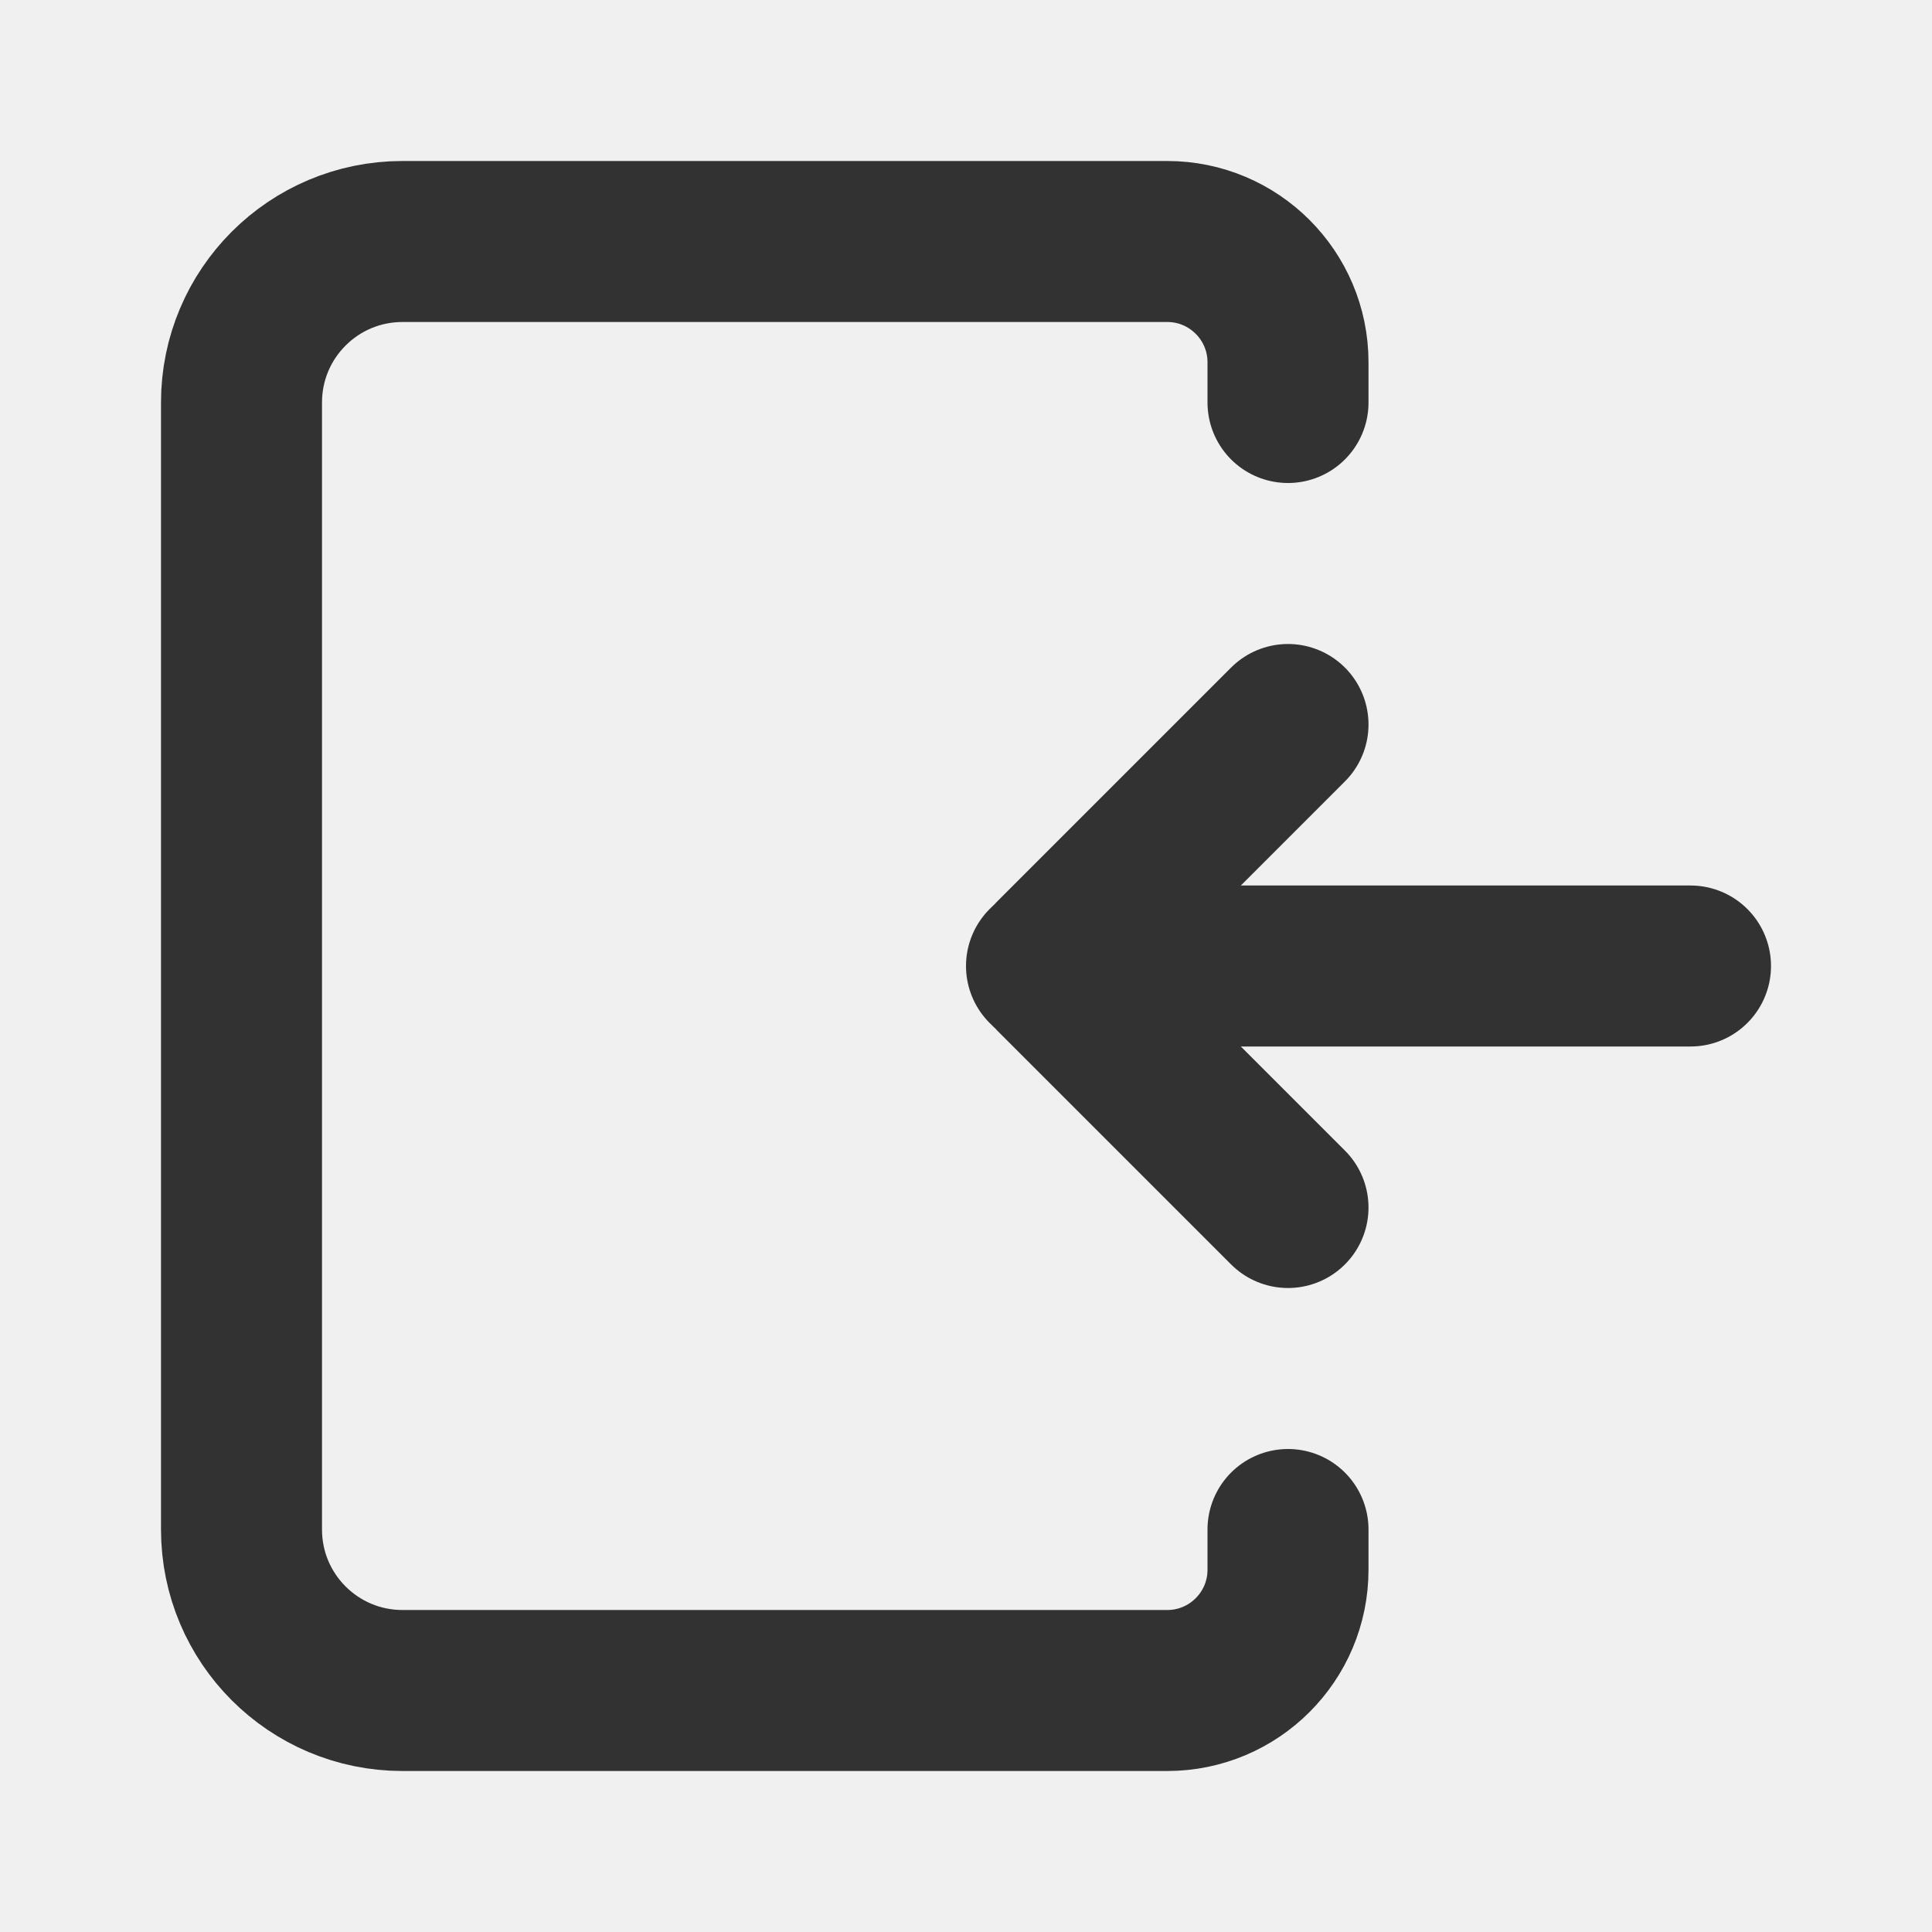
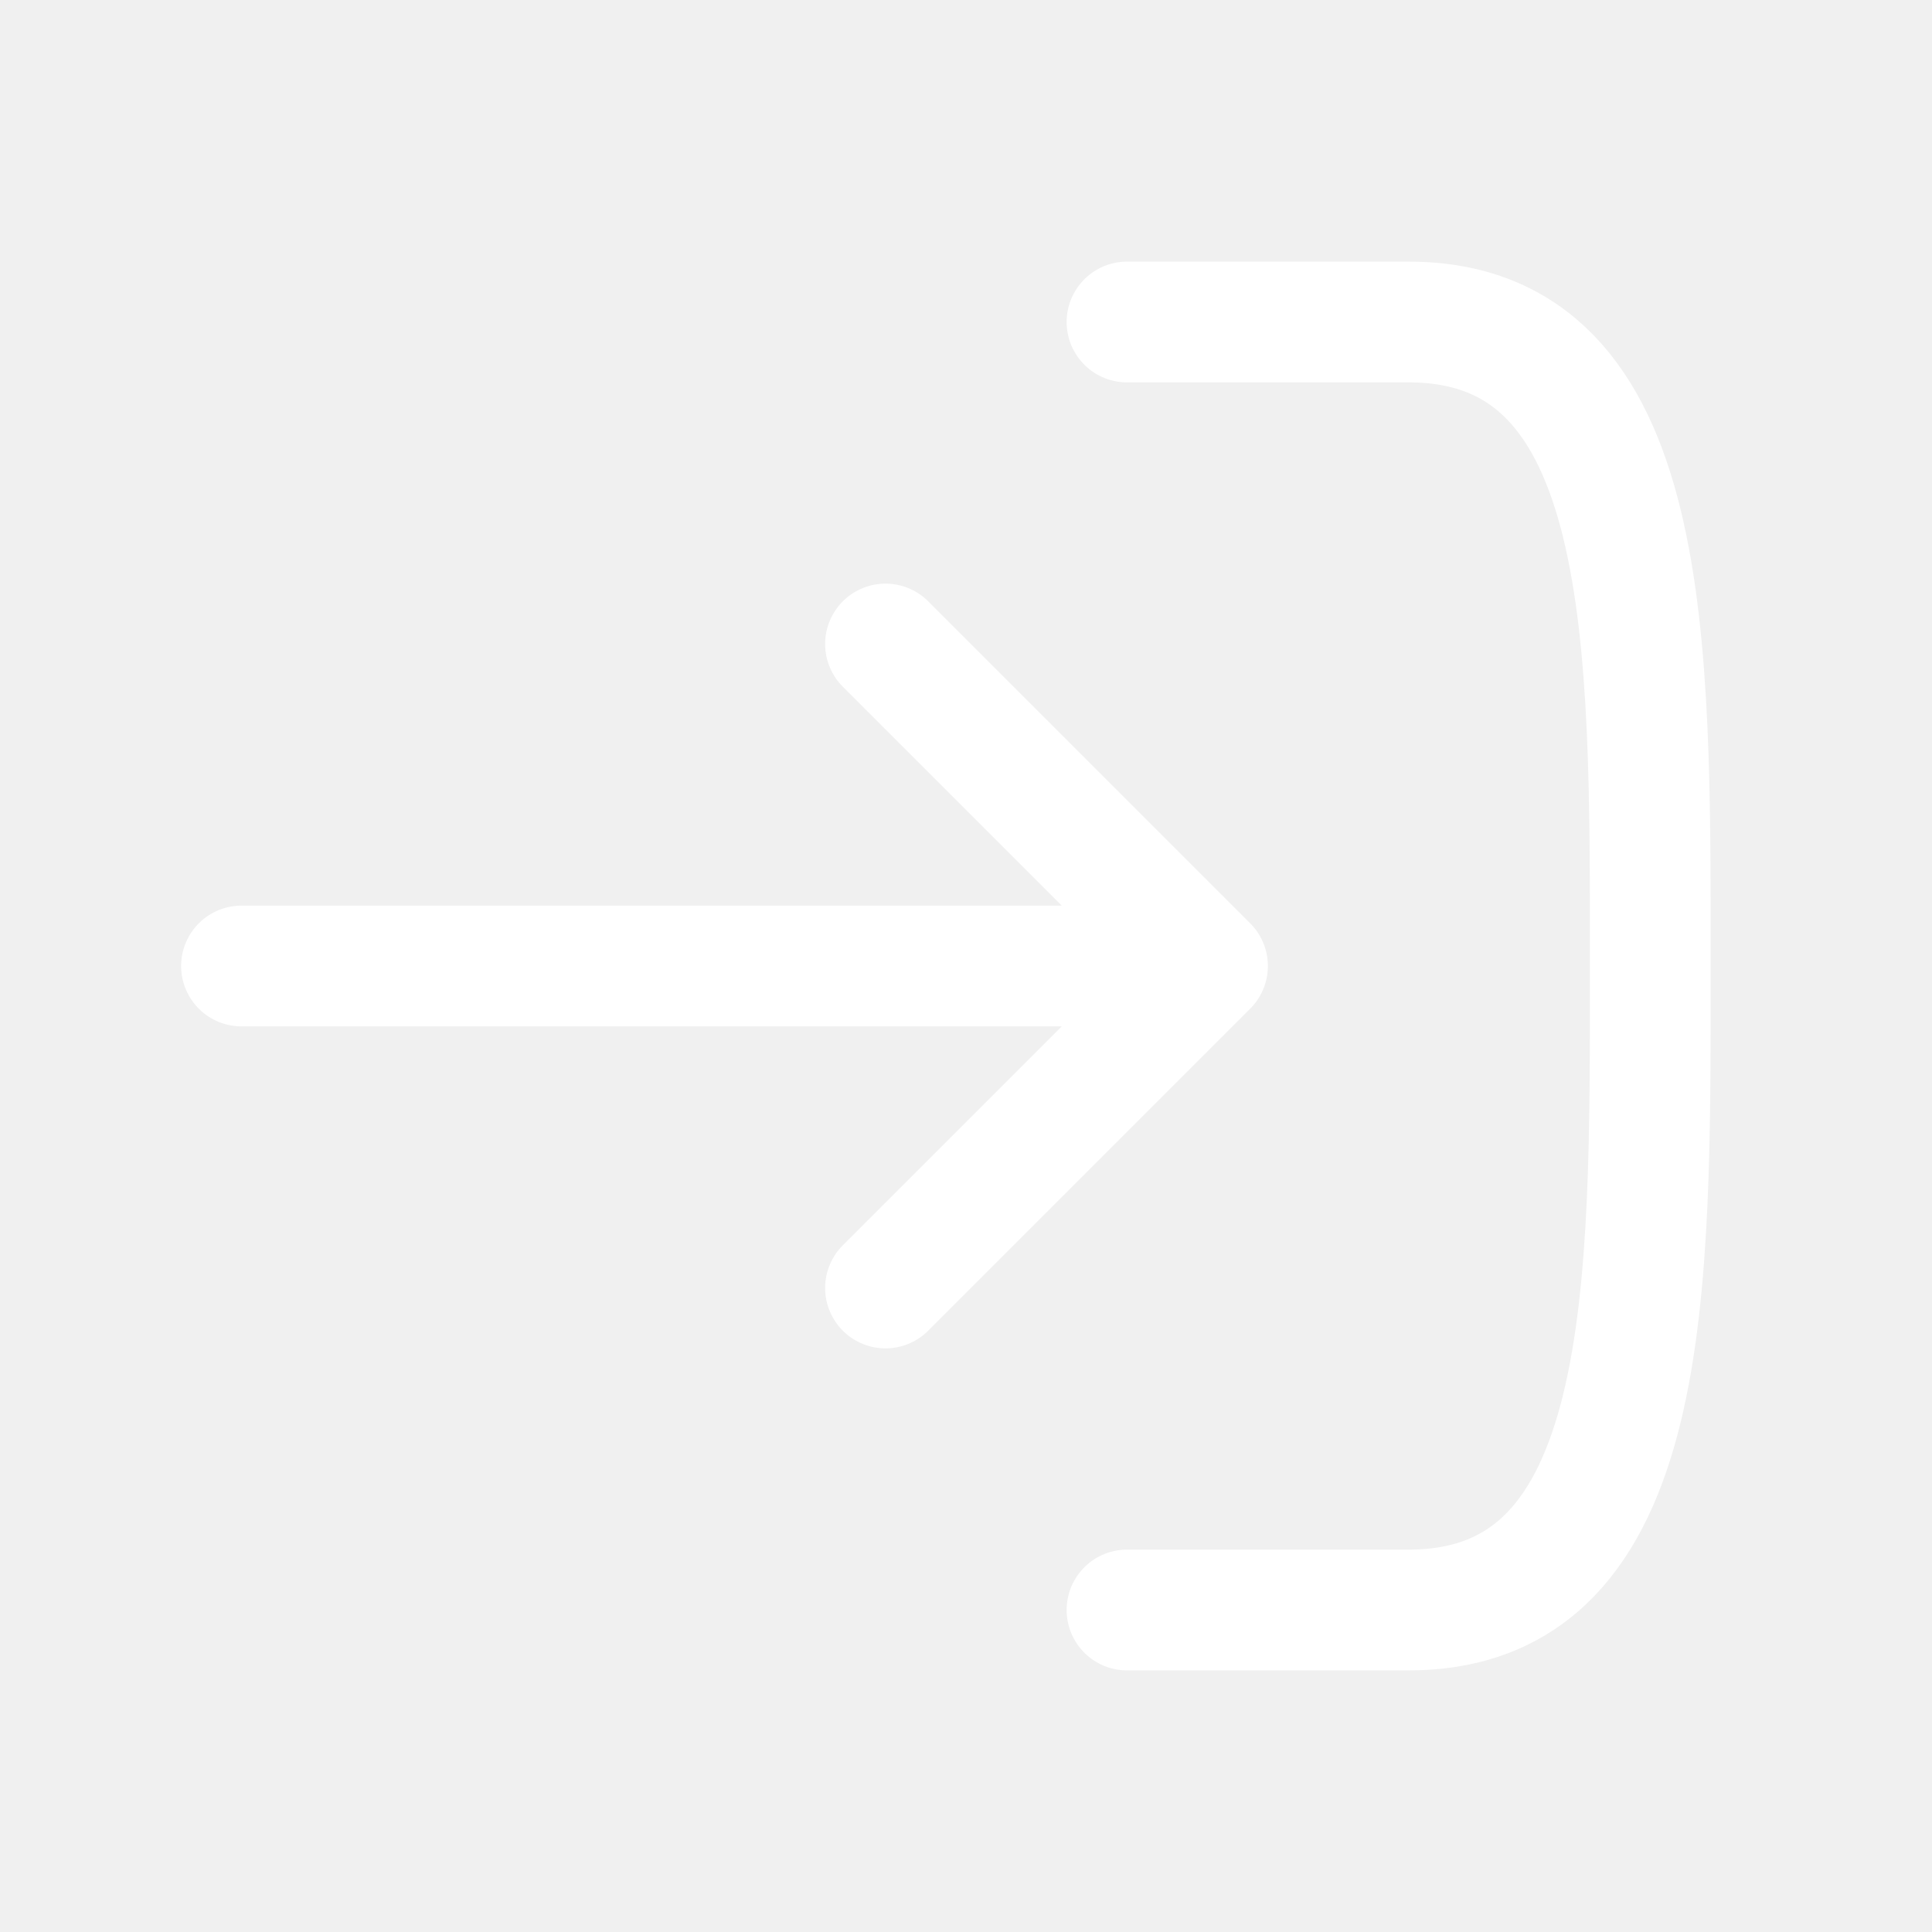
<svg xmlns="http://www.w3.org/2000/svg" viewBox="0 0 24 24" fill="none">
  <g id="SVGRepo_bgCarrier" stroke-width="0" />
  <g id="SVGRepo_tracerCarrier" stroke-linecap="round" stroke-linejoin="round" />
  <g id="SVGRepo_iconCarrier">
-     <path d="M13 12L21 12" stroke="#323232" stroke-width="2" stroke-linecap="round" stroke-linejoin="round" />
-     <path d="M16 15L13.087 12.087V12.087C13.039 12.039 13.039 11.961 13.087 11.913V11.913L16 9" stroke="#323232" stroke-width="2" stroke-linecap="round" stroke-linejoin="round" />
-     <path d="M16 5V4.5V4.5C16 3.672 15.328 3 14.5 3H5C3.895 3 3 3.895 3 5V19C3 20.105 3.895 21 5 21H14.5C15.328 21 16 20.328 16 19.5V19.5V19" stroke="#323232" stroke-width="2" stroke-linecap="round" stroke-linejoin="round" />
+     <path d="M14 4L17.5 4C20.558 4 20.5 8 20.5 12C20.5 16 20.558 20 17.5 20H14M15 12L3 12M15 12L11 16M15 12L11 8" stroke="#ffffff" stroke-width="1.5" stroke-linecap="round" stroke-linejoin="round" />
  </g>
</svg>
